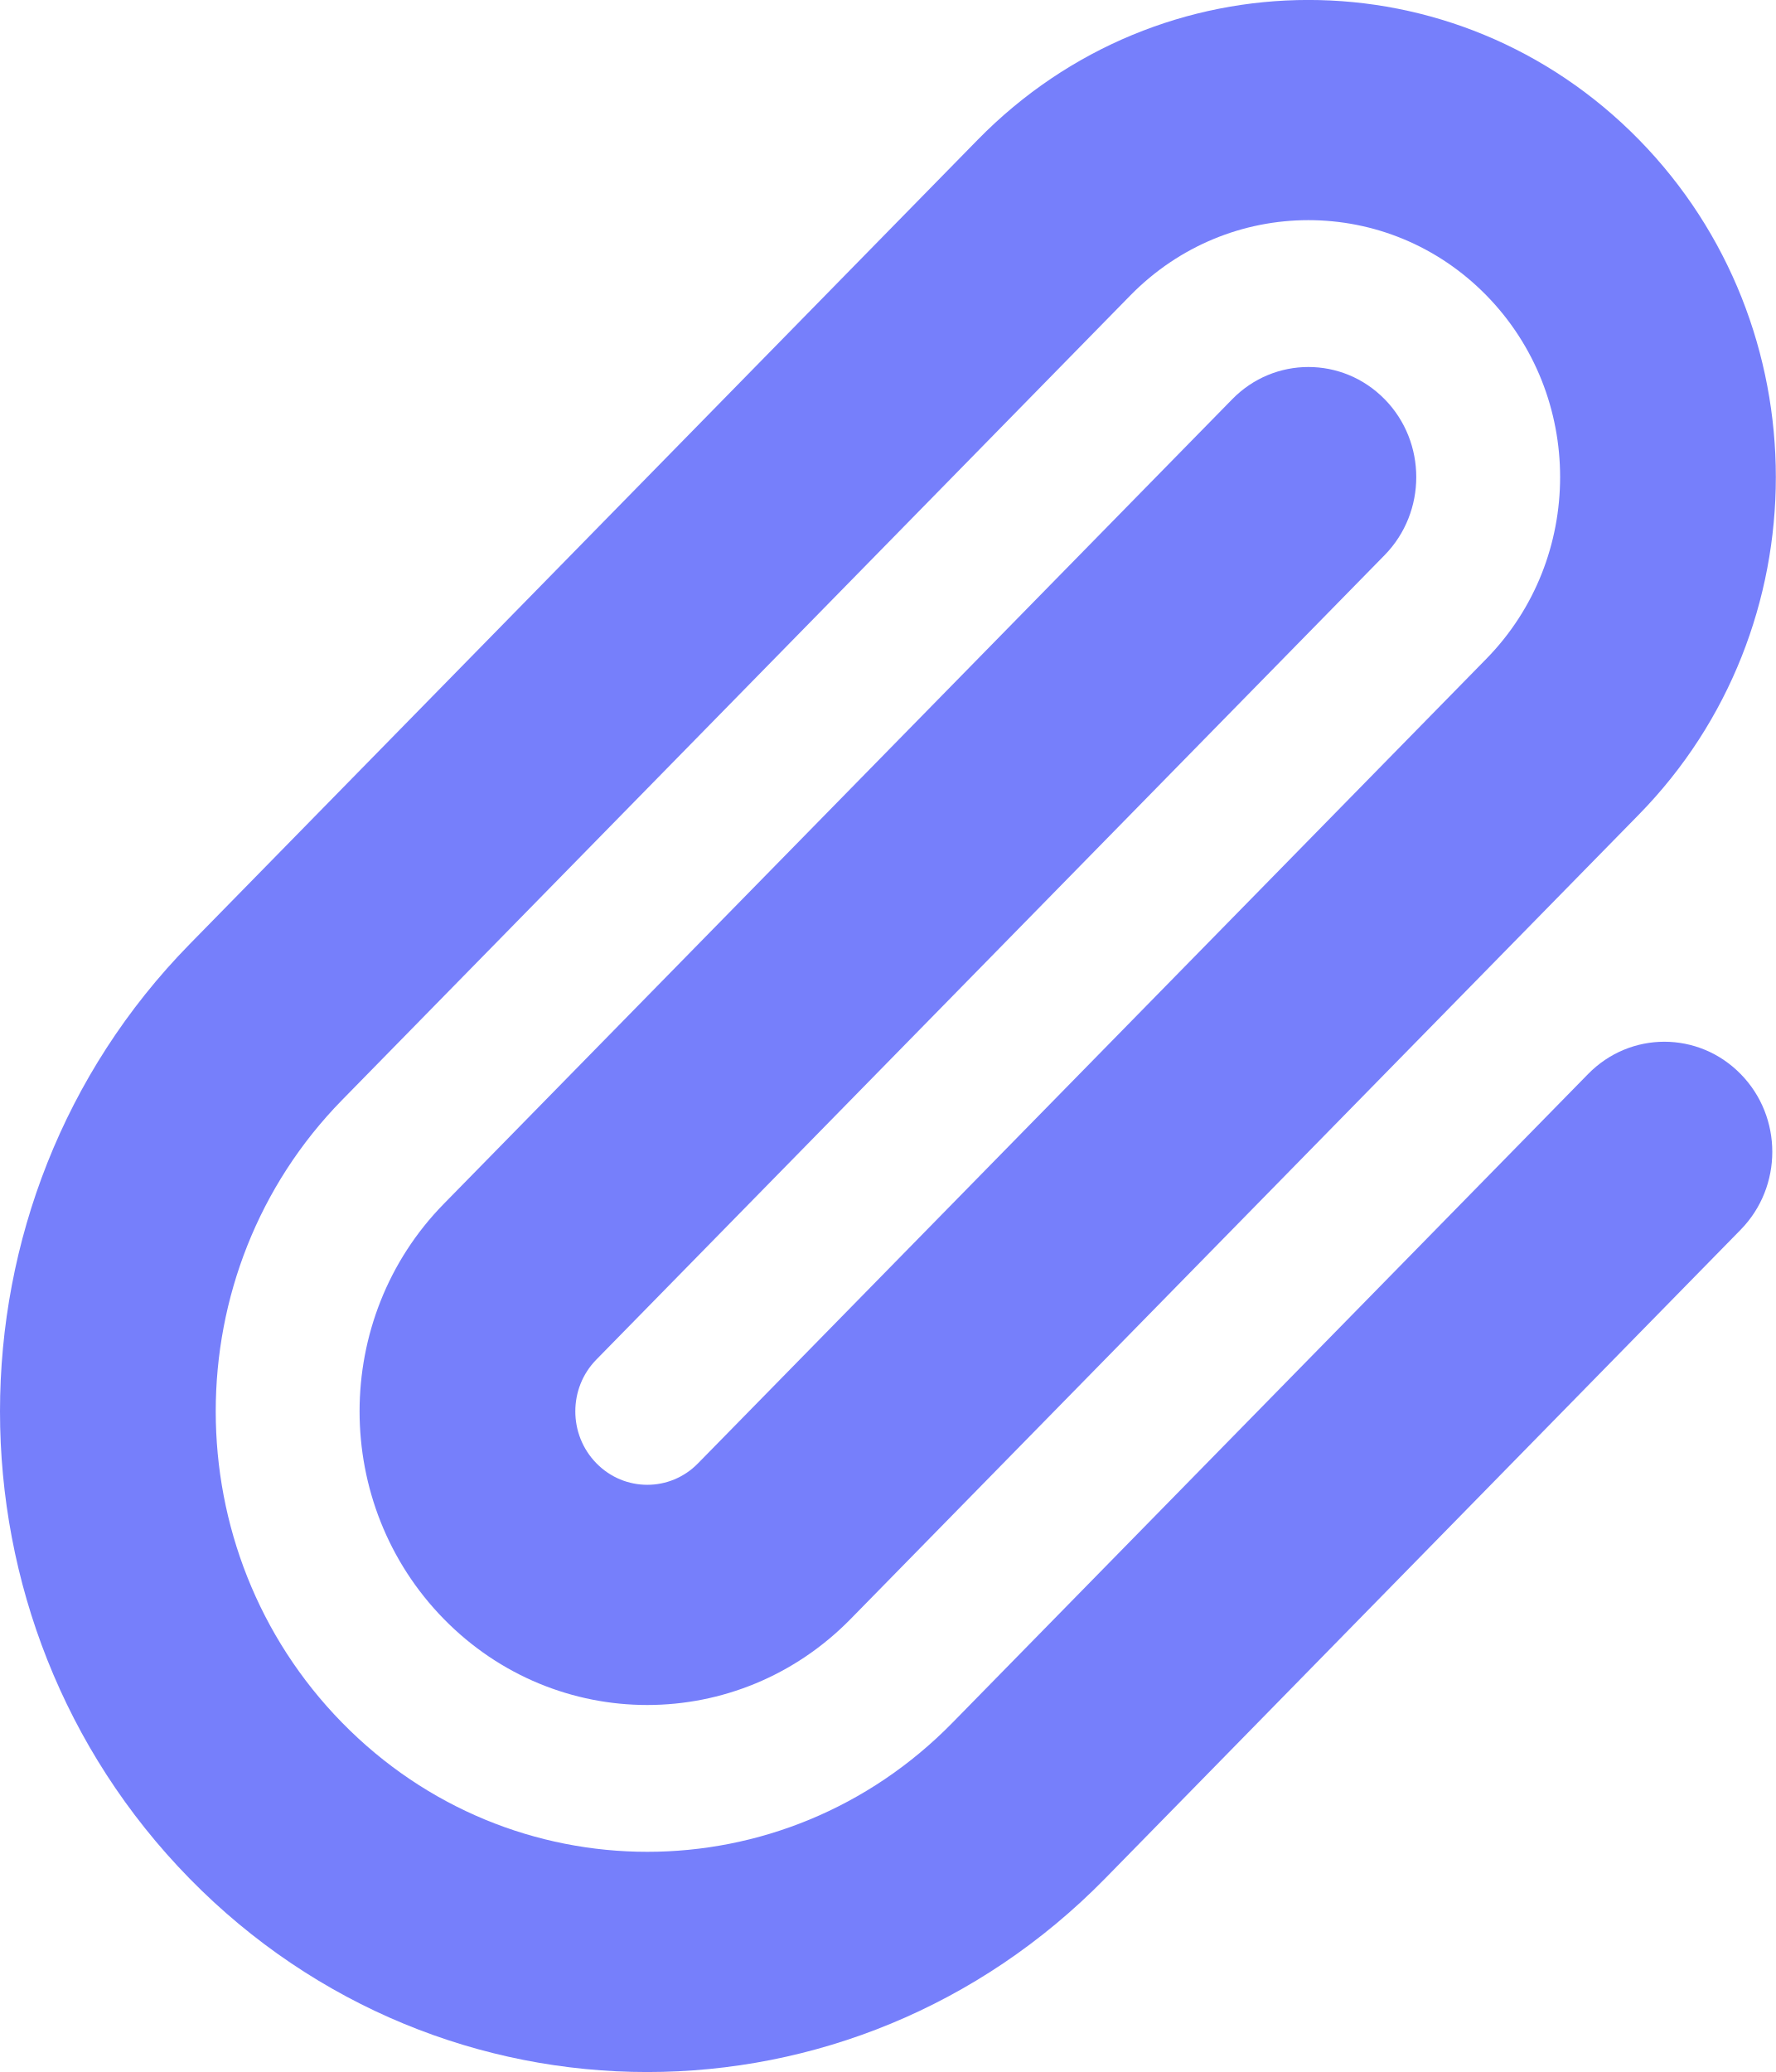
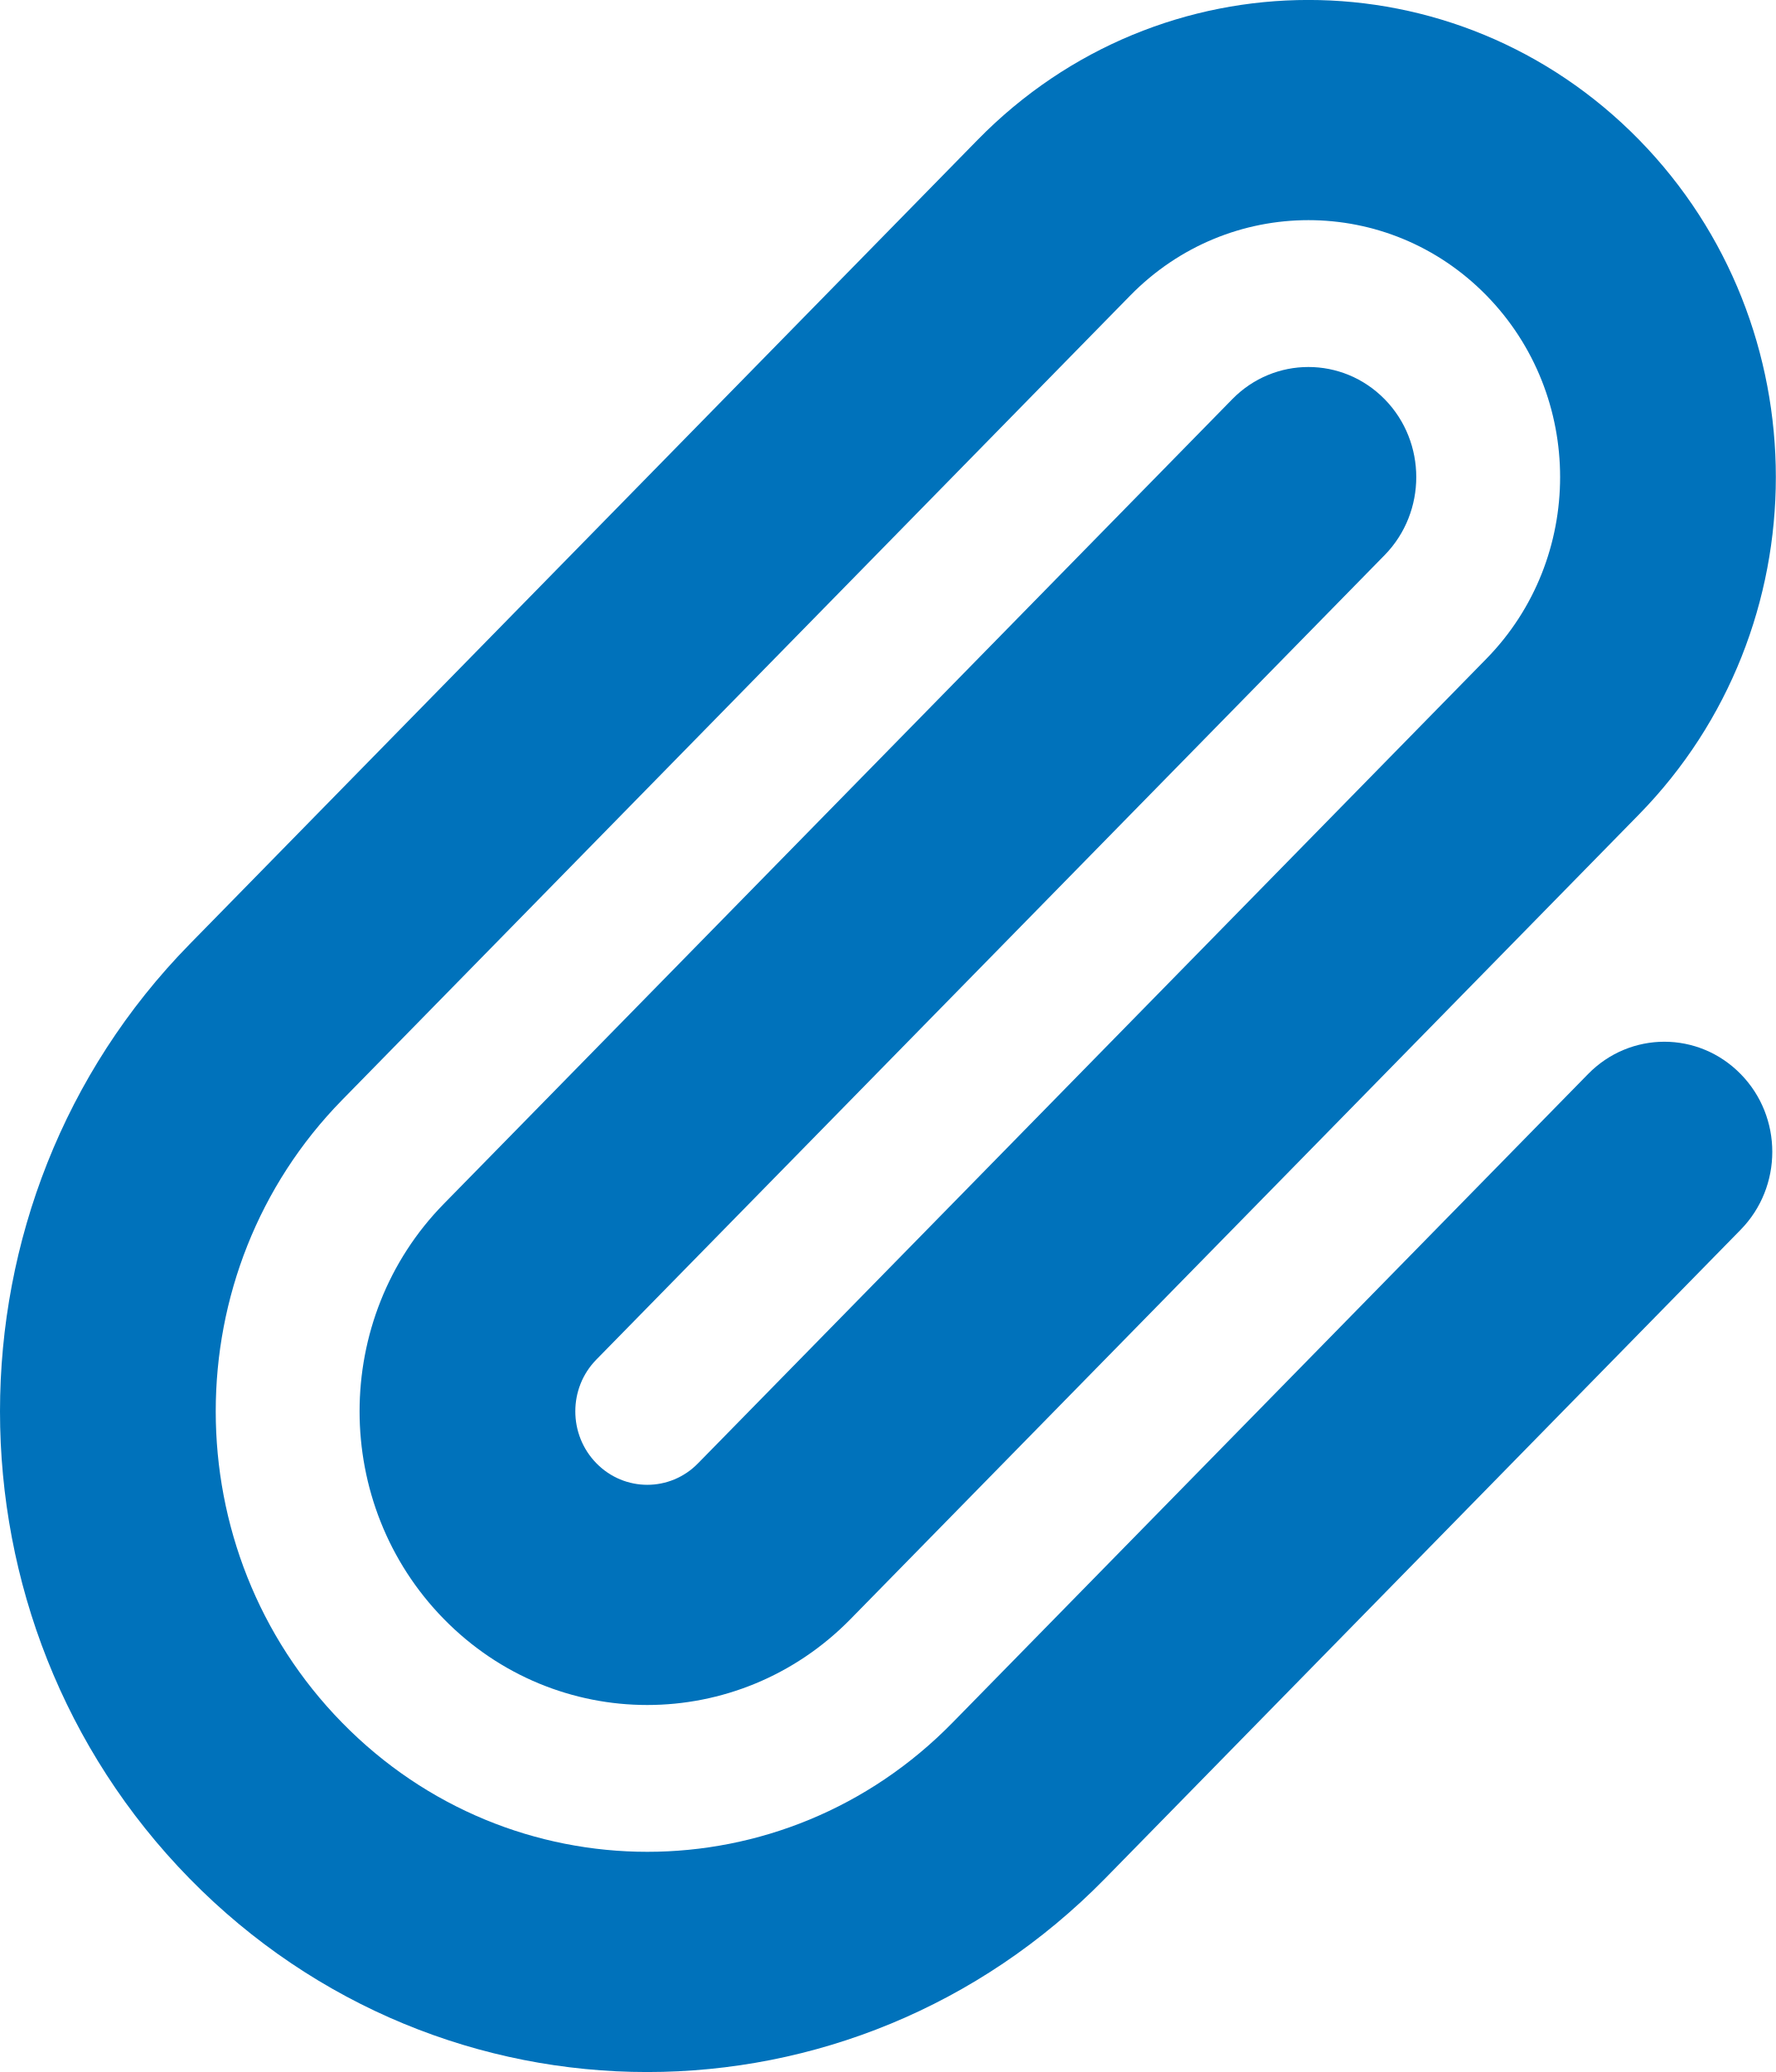
<svg xmlns="http://www.w3.org/2000/svg" width="12" height="14" viewBox="0 0 12 14" fill="none">
-   <path fill-rule="evenodd" clip-rule="evenodd" d="M2.312 7.432C1.173 8.594 1.173 10.478 2.312 11.64C3.451 12.803 5.297 12.803 6.436 11.64L10.731 7.257C11.016 6.966 11.477 6.966 11.762 7.257C12.047 7.547 12.047 8.018 11.762 8.309L7.467 12.693C5.758 14.436 2.989 14.436 1.281 12.693C-0.427 10.95 -0.427 8.123 1.281 6.38L6.607 0.944C7.841 -0.315 9.841 -0.315 11.075 0.944C12.308 2.203 12.308 4.244 11.075 5.503L5.748 10.939C4.989 11.714 3.758 11.714 2.999 10.939C2.24 10.164 2.24 8.908 2.999 8.134L8.326 2.698C8.61 2.407 9.072 2.407 9.357 2.698C9.641 2.988 9.641 3.459 9.357 3.75L4.03 9.186C3.84 9.379 3.84 9.693 4.03 9.887C4.22 10.081 4.528 10.081 4.717 9.887L10.044 4.451C10.708 3.773 10.708 2.674 10.044 1.996C9.38 1.318 8.303 1.318 7.638 1.996L2.312 7.432Z" fill="#767FFB" />
+   <path fill-rule="evenodd" clip-rule="evenodd" d="M2.312 7.432C1.173 8.594 1.173 10.478 2.312 11.64C3.451 12.803 5.297 12.803 6.436 11.64L10.731 7.257C11.016 6.966 11.477 6.966 11.762 7.257C12.047 7.547 12.047 8.018 11.762 8.309L7.467 12.693C5.758 14.436 2.989 14.436 1.281 12.693C-0.427 10.95 -0.427 8.123 1.281 6.38L6.607 0.944C7.841 -0.315 9.841 -0.315 11.075 0.944C12.308 2.203 12.308 4.244 11.075 5.503L5.748 10.939C4.989 11.714 3.758 11.714 2.999 10.939C2.24 10.164 2.24 8.908 2.999 8.134L8.326 2.698C8.61 2.407 9.072 2.407 9.357 2.698C9.641 2.988 9.641 3.459 9.357 3.75L4.03 9.186C3.84 9.379 3.84 9.693 4.03 9.887C4.22 10.081 4.528 10.081 4.717 9.887L10.044 4.451C10.708 3.773 10.708 2.674 10.044 1.996C9.38 1.318 8.303 1.318 7.638 1.996L2.312 7.432Z" fill="#0072bb" />
</svg>
